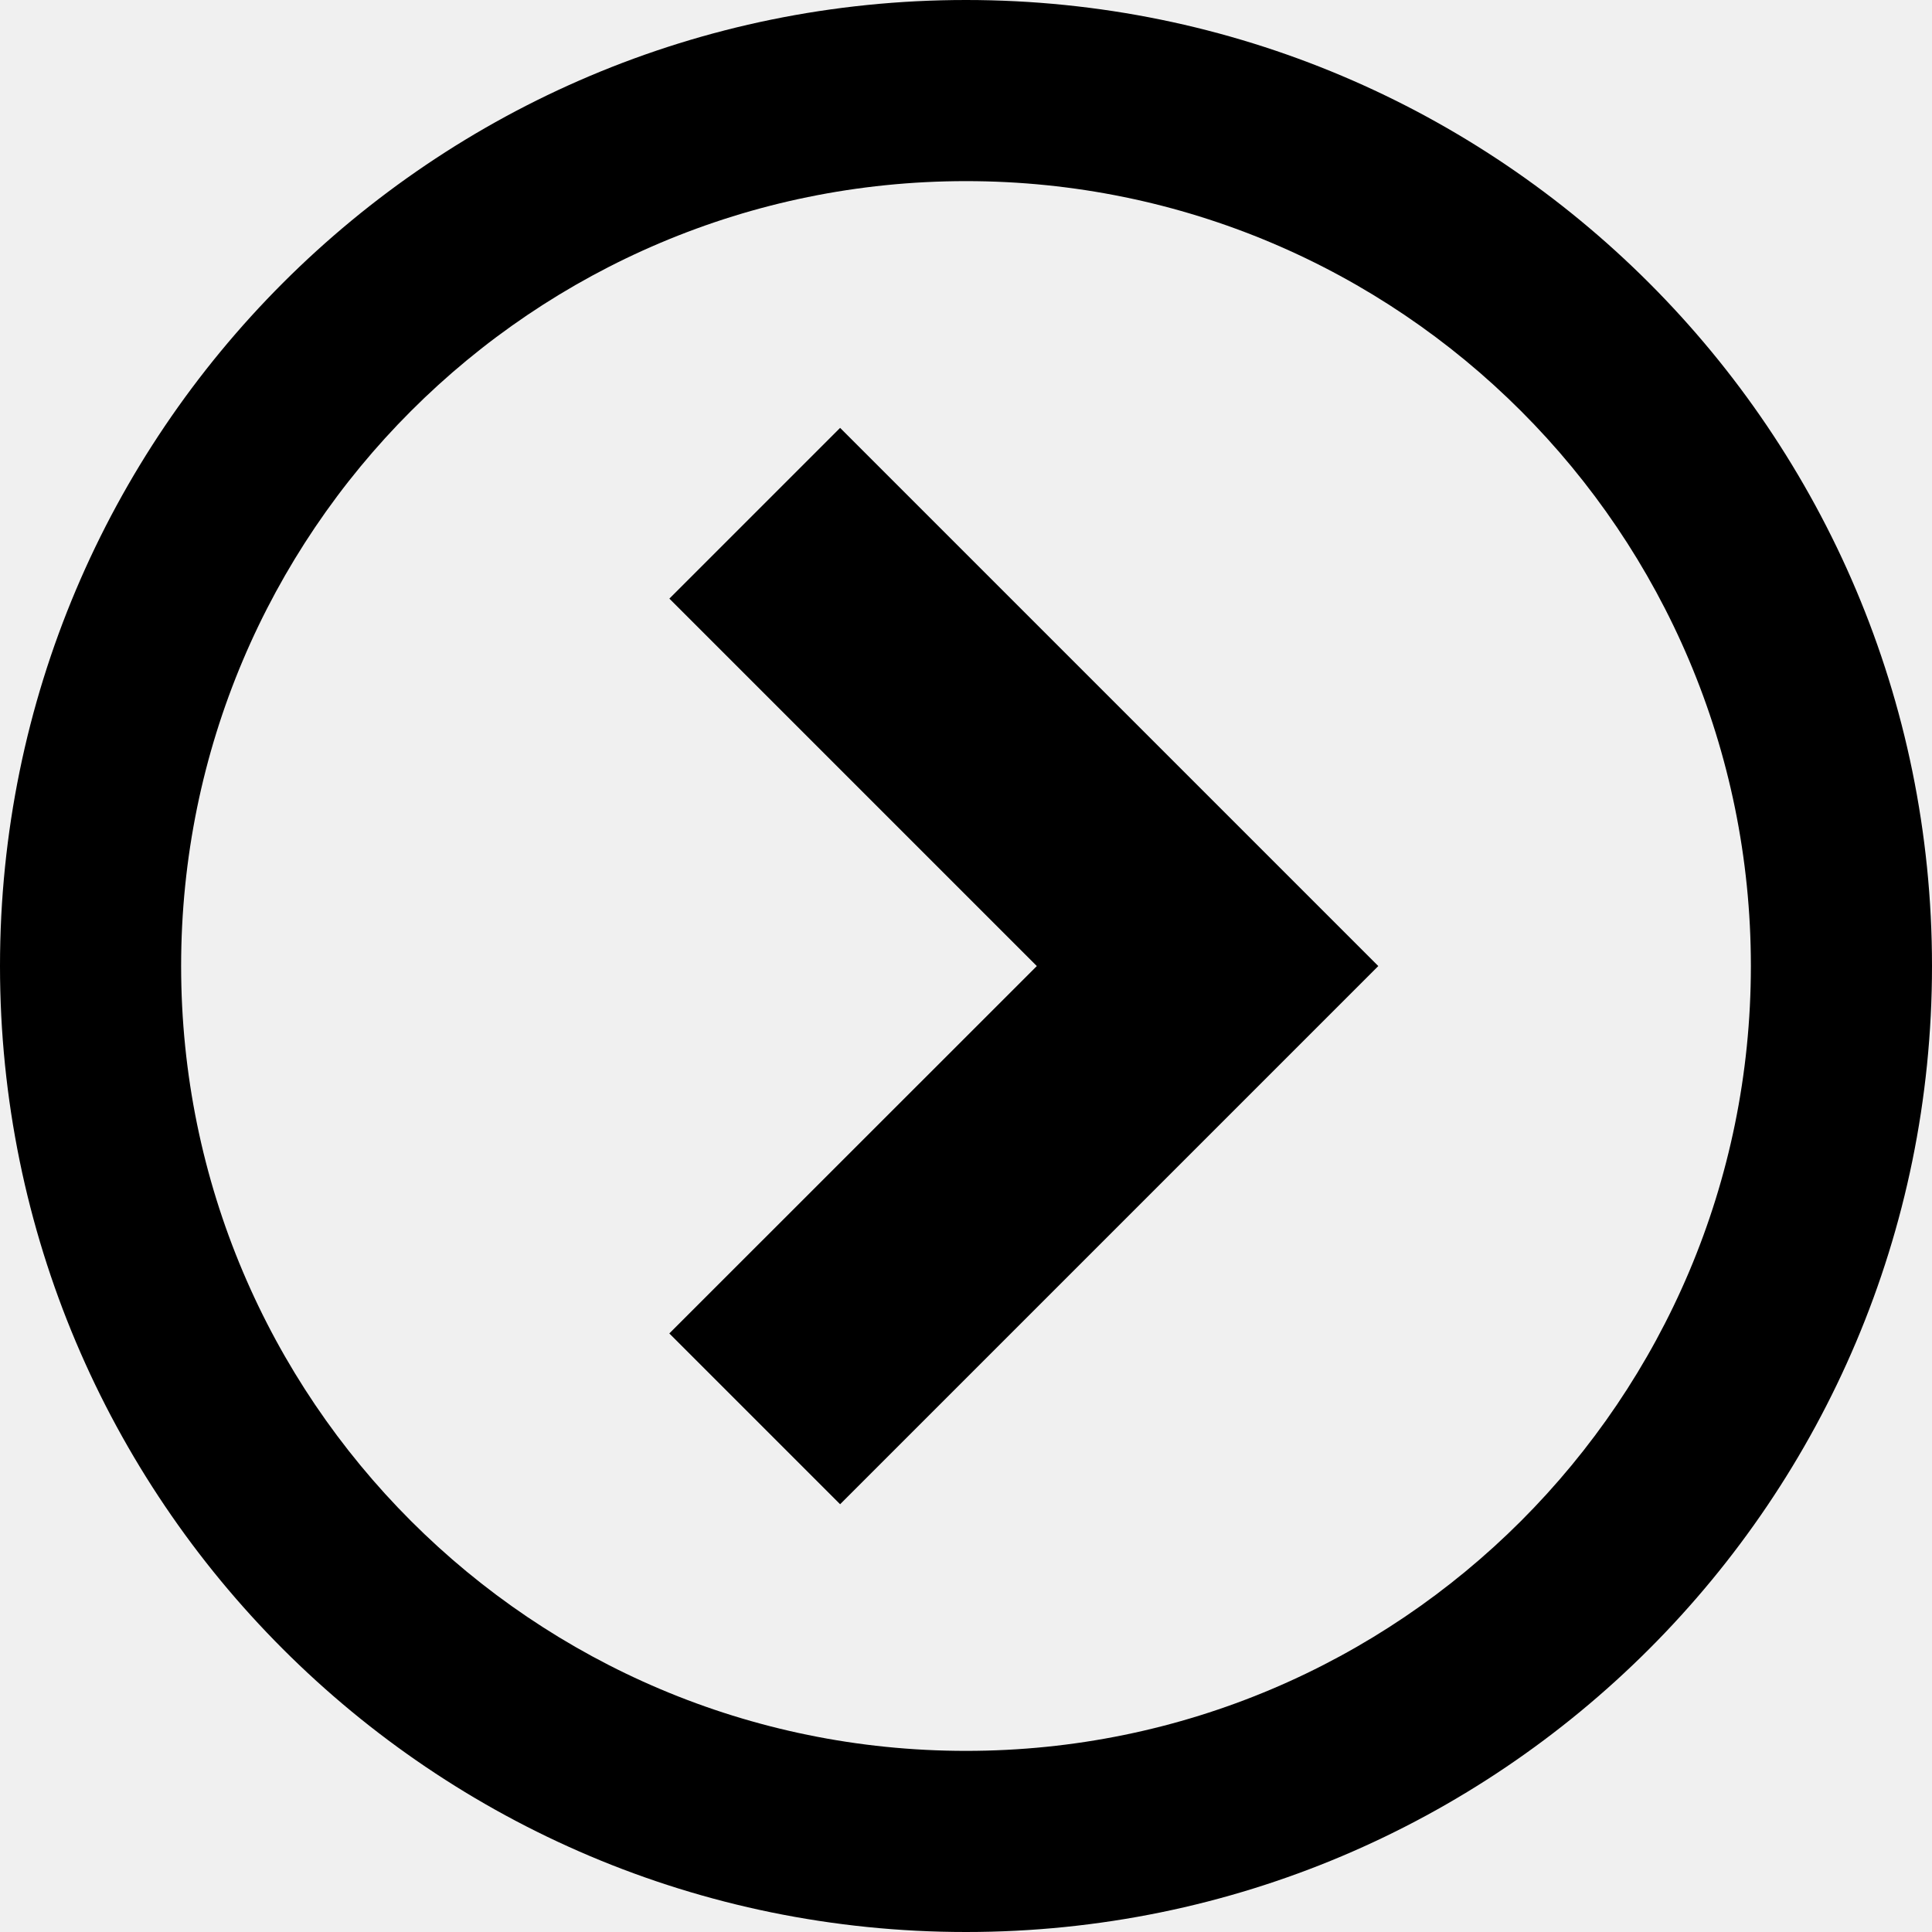
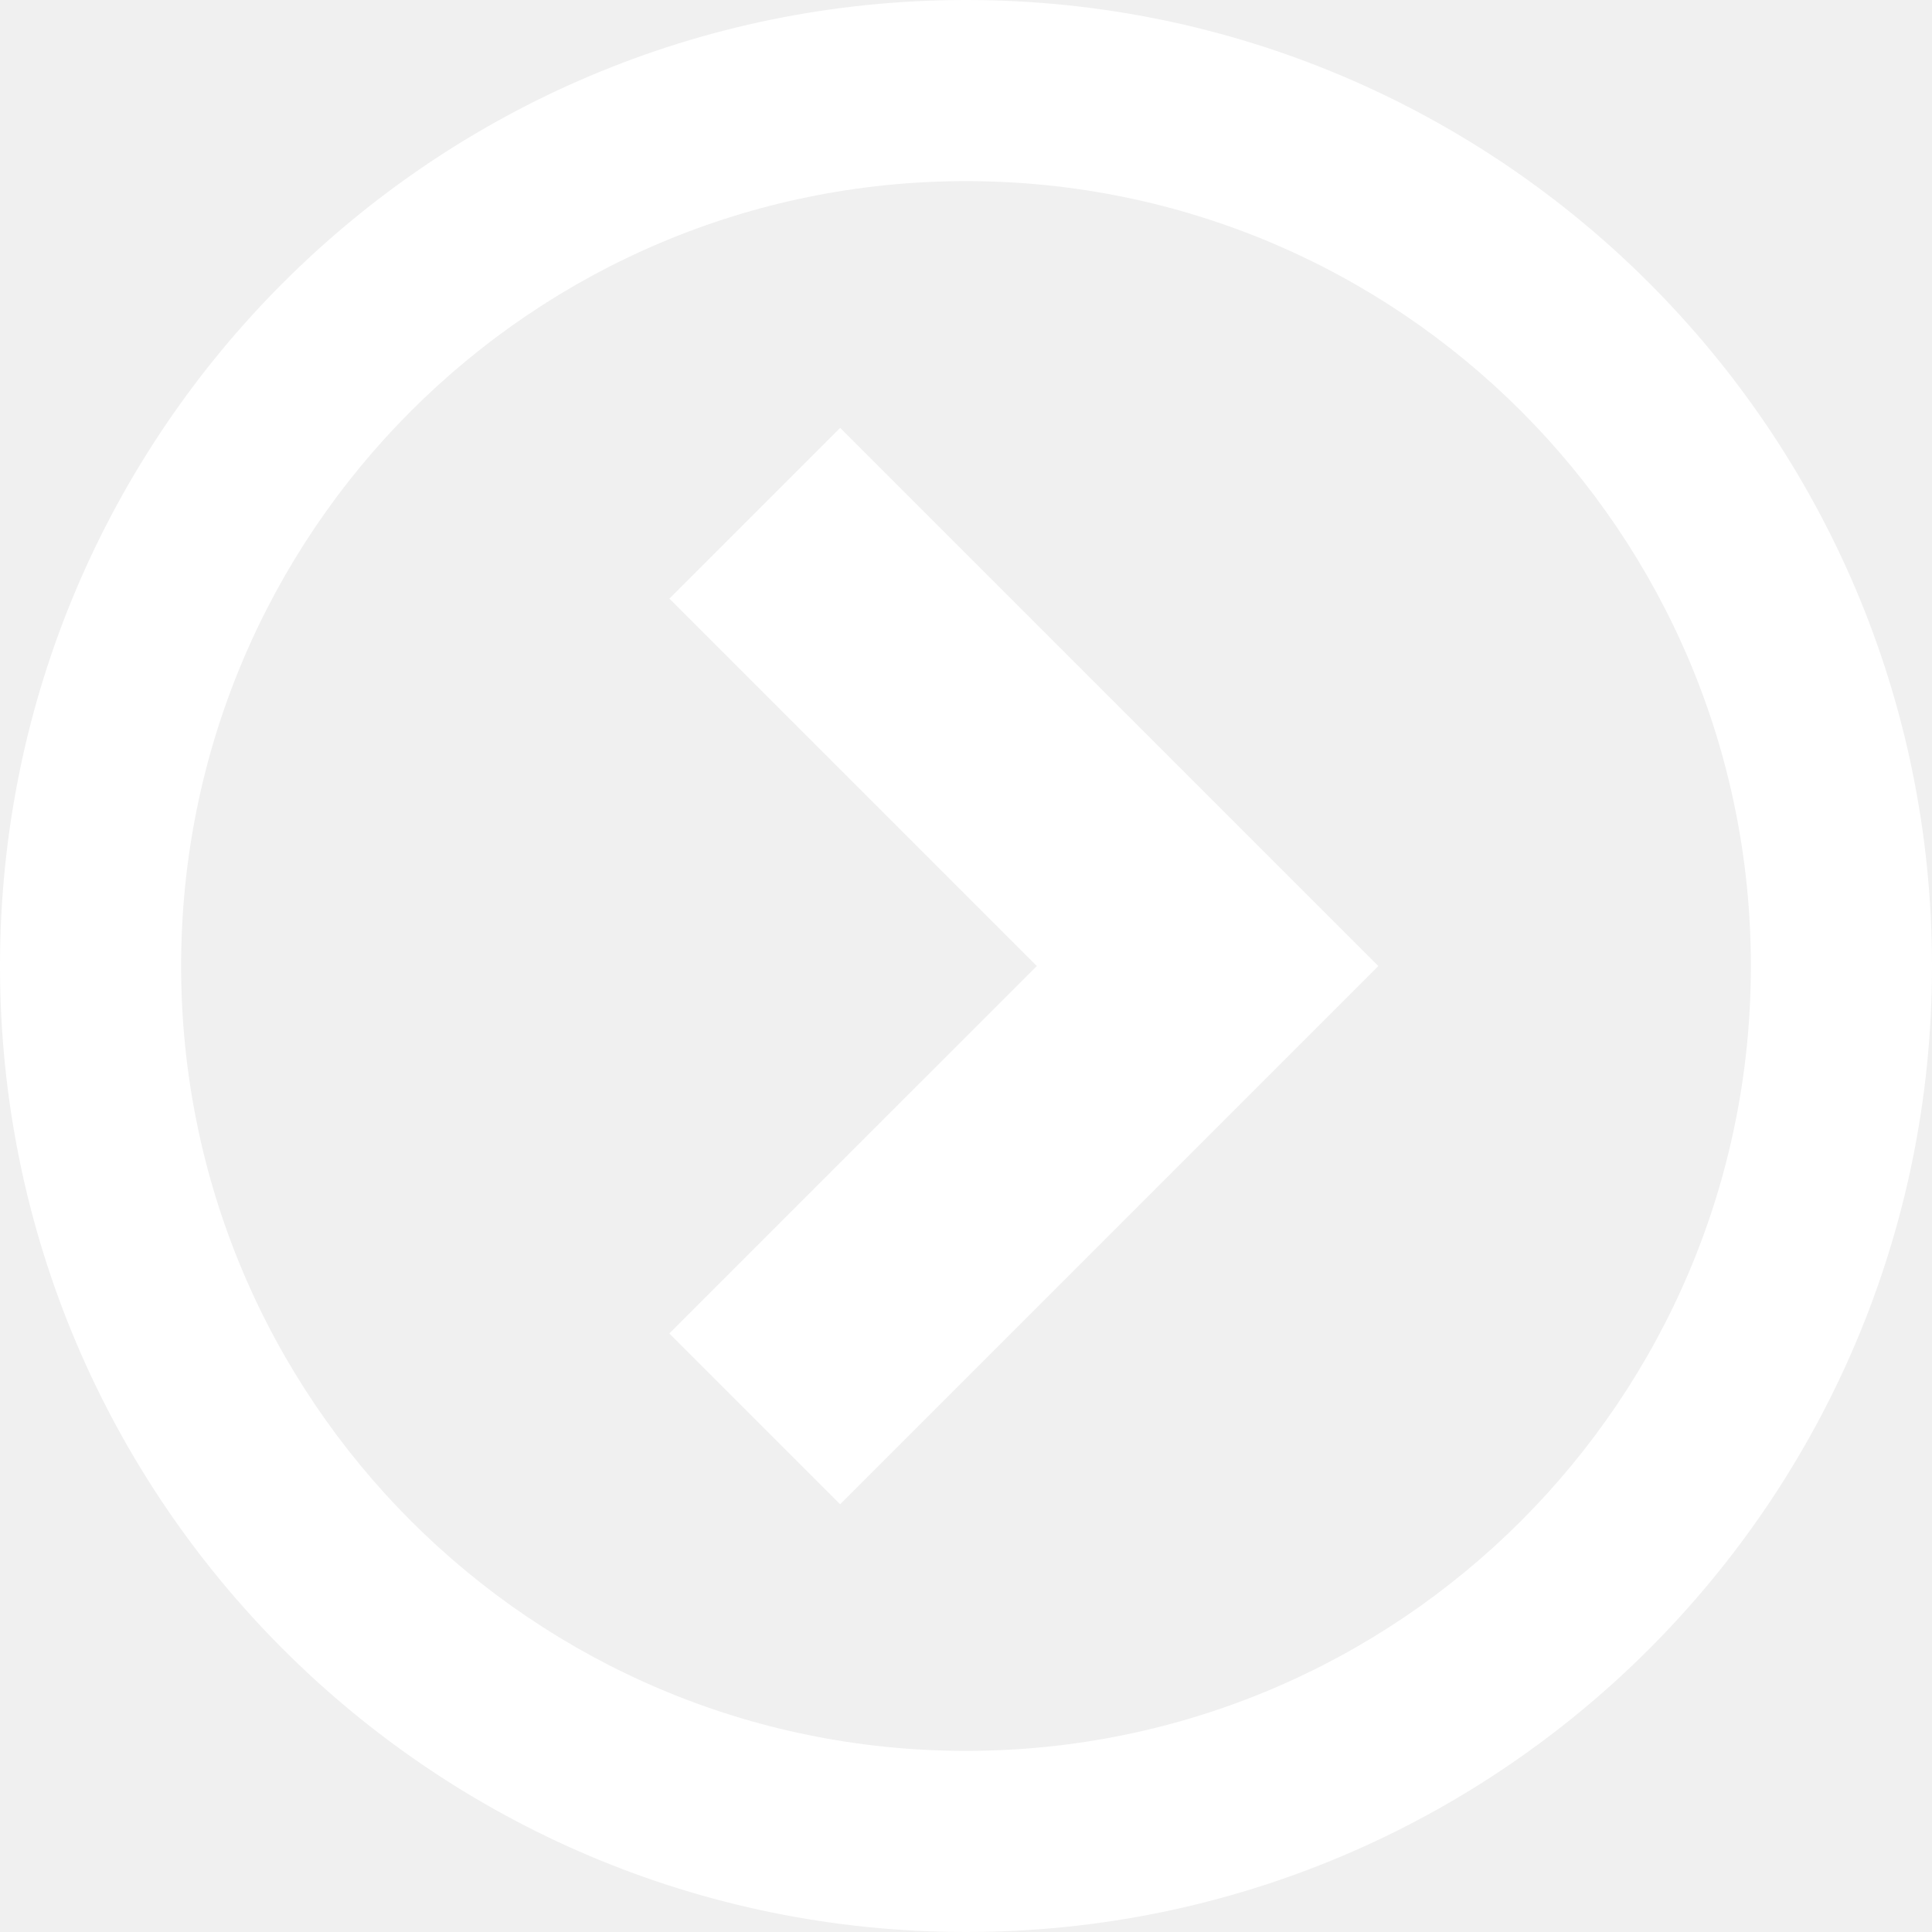
<svg xmlns="http://www.w3.org/2000/svg" version="1.1" width="32" height="32" viewBox="0 0 32 32">
-   <path d="M16 0c-8.837 0-16 7.163-16 16s7.163 16 16 16 16-7.163 16-16-7.163-16-16-16zM16 29c-7.18 0-13-5.82-13-13s5.82-13 13-13 13 5.82 13 13-5.82 13-13 13z" />
-   <path d="M11.086 22.086l2.829 2.829 8.914-8.914-8.914-8.914-2.828 2.828 6.086 6.086z" />
+   <path d="M16 0c-8.837 0-16 7.163-16 16s7.163 16 16 16 16-7.163 16-16-7.163-16-16-16zM16 29c-7.18 0-13-5.82-13-13s5.82-13 13-13 13 5.82 13 13-5.82 13-13 13z" fill="#ffffff" />
+   <path d="M11.086 22.086l2.829 2.829 8.914-8.914-8.914-8.914-2.828 2.828 6.086 6.086z" fill="#ffffff" />
</svg>
